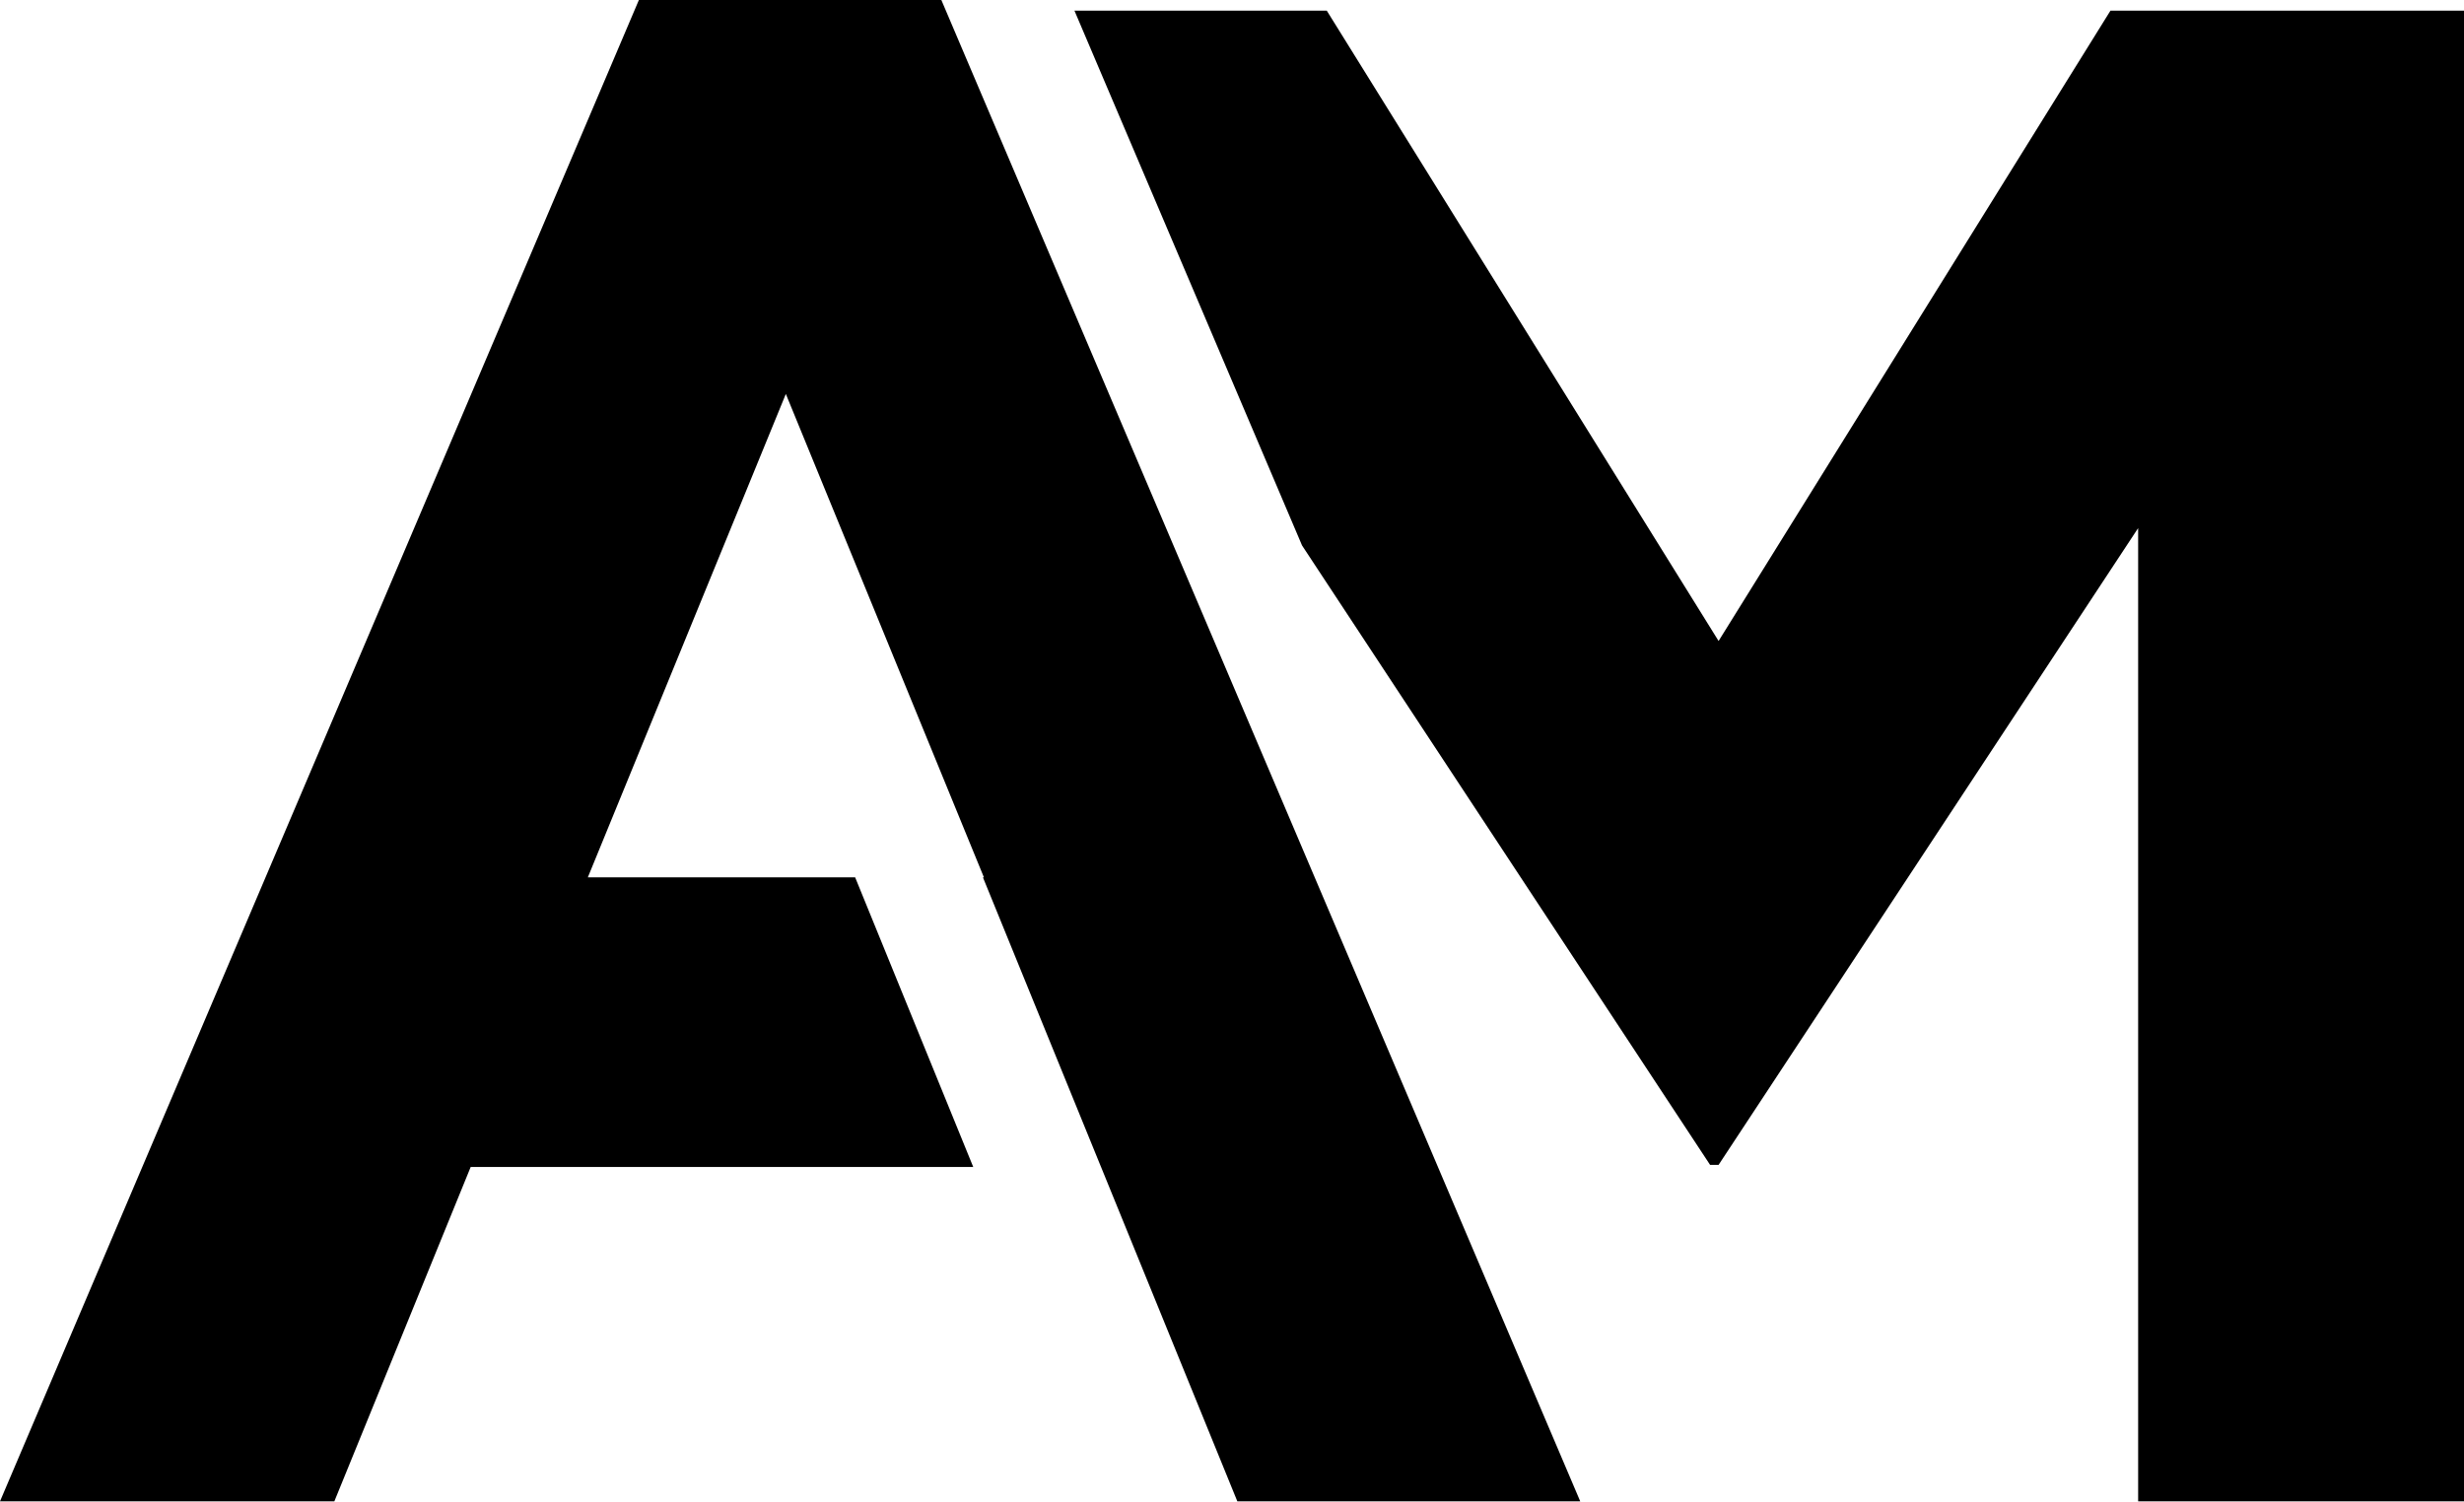
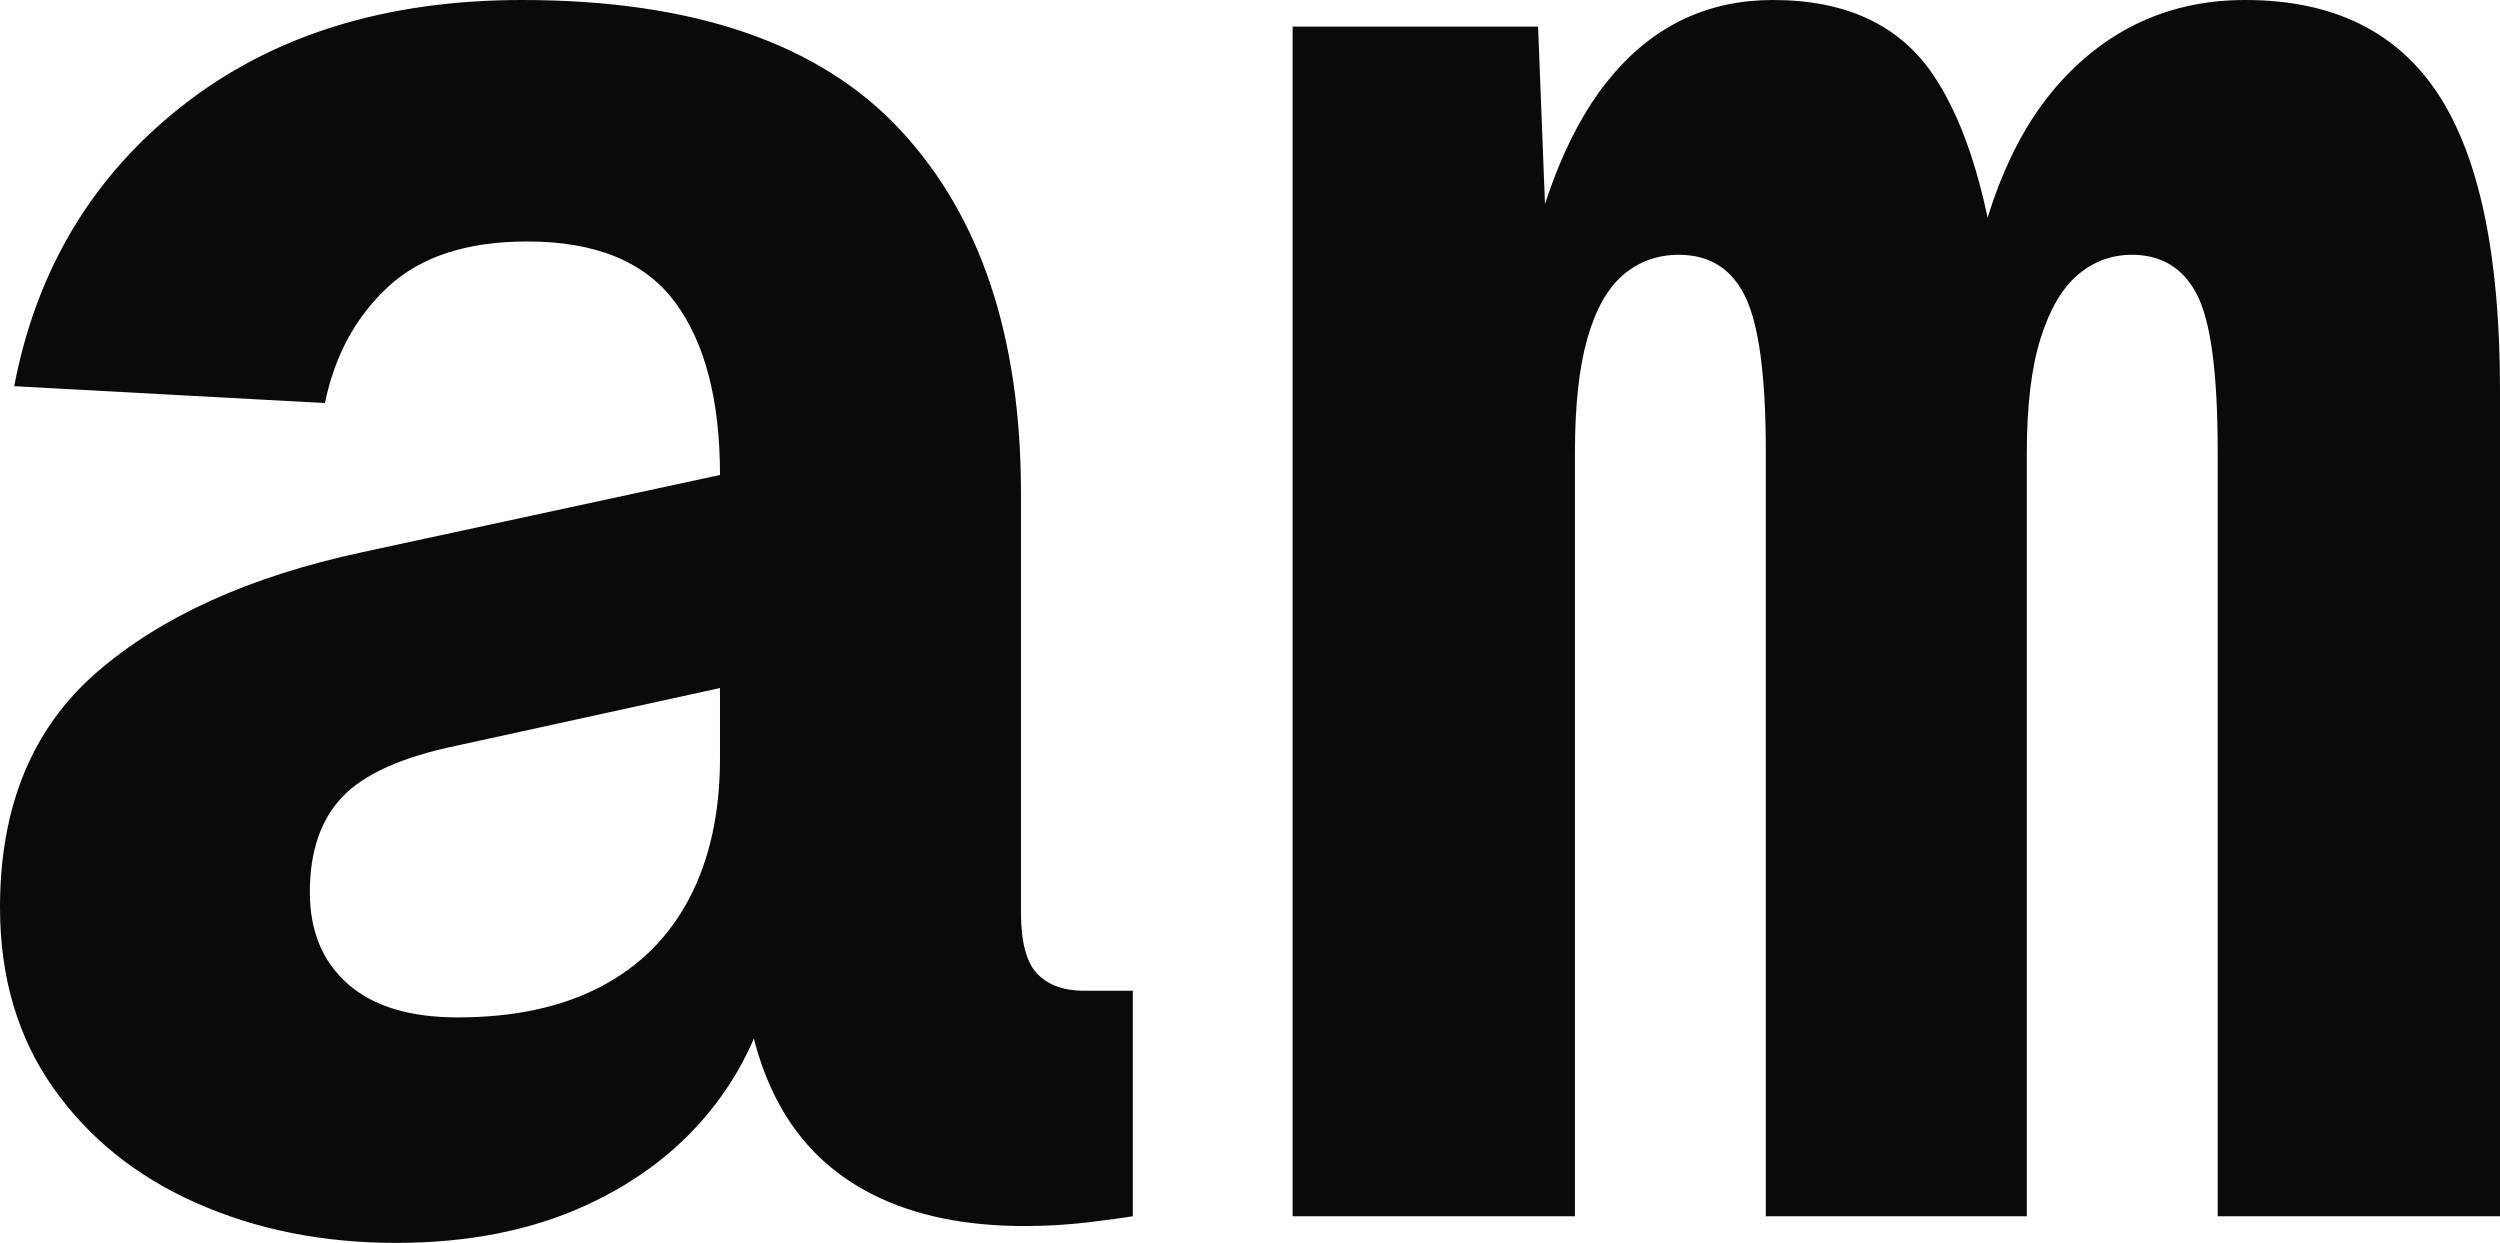
- <svg xmlns="http://www.w3.org/2000/svg" id="Layer_2" data-name="Layer 2" viewBox="0 0 2171.91 1323.42">
-   <g id="Layer_1-2" data-name="Layer 1">
-     <g>
-       <polygon points="1860.29 9.37 1514.86 565.02 1169.48 9.37 947.07 9.37 1147.69 480.8 1507.37 1026.82 1514.86 1026.82 1884.68 465.52 1884.68 1323.42 2171.91 1323.42 2171.91 9.37 1860.29 9.37" />
-       <polygon points="563.15 0 0 1323.42 294.71 1323.42 414.88 1028.7 857.88 1028.7 753.79 773.4 518.95 773.4 518.14 773.4 692.68 347.27 867.28 773.4 866.42 773.4 970.52 1028.7 970.54 1028.7 1090.66 1323.42 1392.91 1323.42 829.76 0 563.15 0" />
-     </g>
+ <svg xmlns="http://www.w3.org/2000/svg" viewBox="0 0 1126.40 560.00" width="1126.40" height="560.00" role="img" aria-labelledby="logo-title">
+   <g transform="translate(-45.60 548.00)">
+     <path d="M224 12Q174.6 12 134 -6Q93.4 -24 69.5 -58Q45.6 -92 45.6 -139.2Q45.6 -207.2 89.1 -245Q132.6 -282.8 208.8 -299.2L370 -334Q370 -384.6 349.7 -411.9Q329.4 -439.2 283.2 -439.2Q242.6 -439.2 220.6 -418.9Q198.6 -398.6 192 -366.4L52 -374Q67 -452.6 127.7 -500.3Q188.4 -548 280.8 -548Q396.6 -548 451.1 -489.6Q505.6 -431.2 505.6 -326V-137.2Q505.6 -116.8 513 -109.2Q520.4 -101.6 534 -101.6H556V0Q550 1 536.1 2.7Q522.2 4.4 507.2 4.4Q467.2 4.4 439.2 -9.6Q411.2 -23.6 396.5 -50.8Q381.8 -78 380.2 -116.4H395Q390.4 -80 368.1 -50.7Q345.8 -21.4 309.1 -4.7Q272.4 12 224 12ZM251.8 -89.6Q289.6 -89.6 316 -103.3Q342.4 -117 356.2 -143.3Q370 -169.6 370 -206.4V-238L251.2 -212Q214.6 -204.4 199.9 -189Q185.2 -173.6 185.2 -146Q185.2 -119.8 202.3 -104.7Q219.4 -89.6 251.8 -89.6Z M628 0V-536H738.6L743.4 -412.6L731.6 -415.8Q744.2 -482 772.8 -515Q801.4 -548 844.4 -548Q893.8 -548 916.6 -514.3Q939.4 -480.6 947.2 -411.6H932.4Q943.2 -479 976.2 -513.5Q1009.2 -548 1057.2 -548Q1116.4 -548 1144.2 -505.5Q1172 -463 1172 -372.4V0H1044.8V-344.8Q1044.8 -397.2 1035.5 -415.2Q1026.2 -433.2 1006.2 -433.2Q992.4 -433.2 981.8 -424.2Q971.2 -415.2 965 -395.5Q958.8 -375.8 958.8 -344V0H841.2V-344.8Q841.2 -394.8 832.1 -414Q823 -433.2 802 -433.2Q787.6 -433.2 777 -424.2Q766.4 -415.2 760.8 -395.5Q755.2 -375.8 755.2 -344V0Z" fill="#0a0a0a" />
  </g>
</svg>
